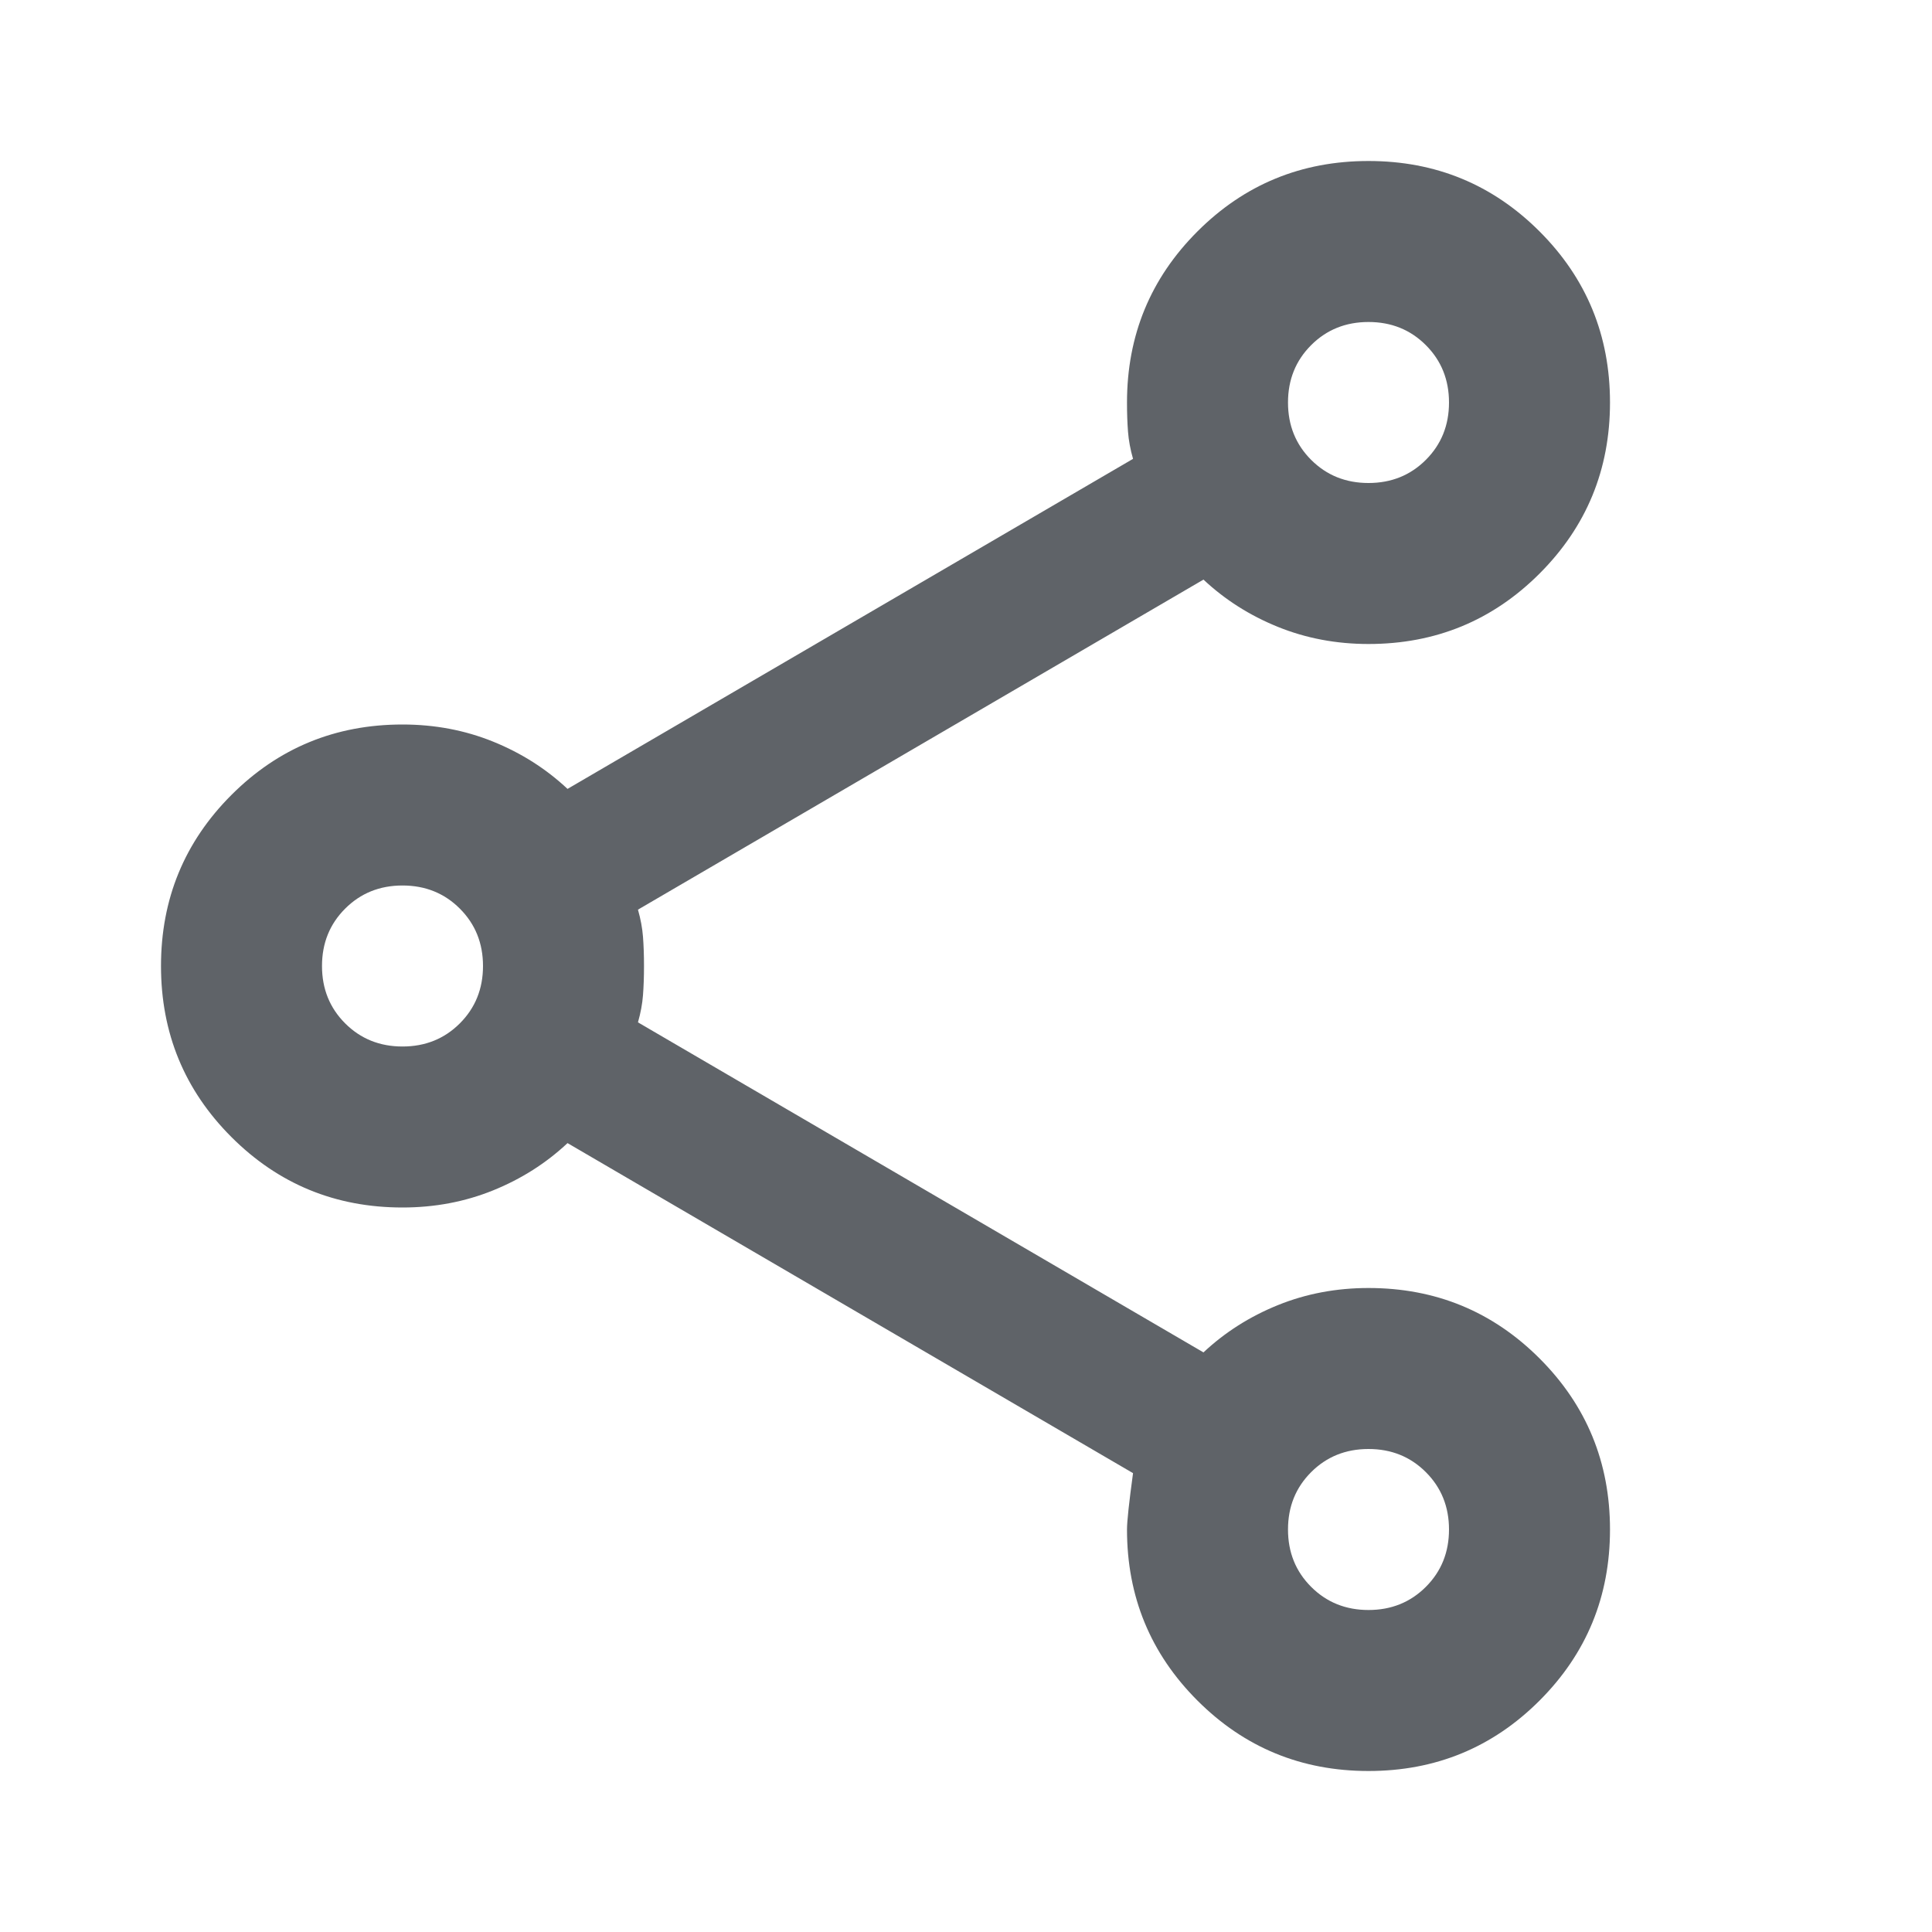
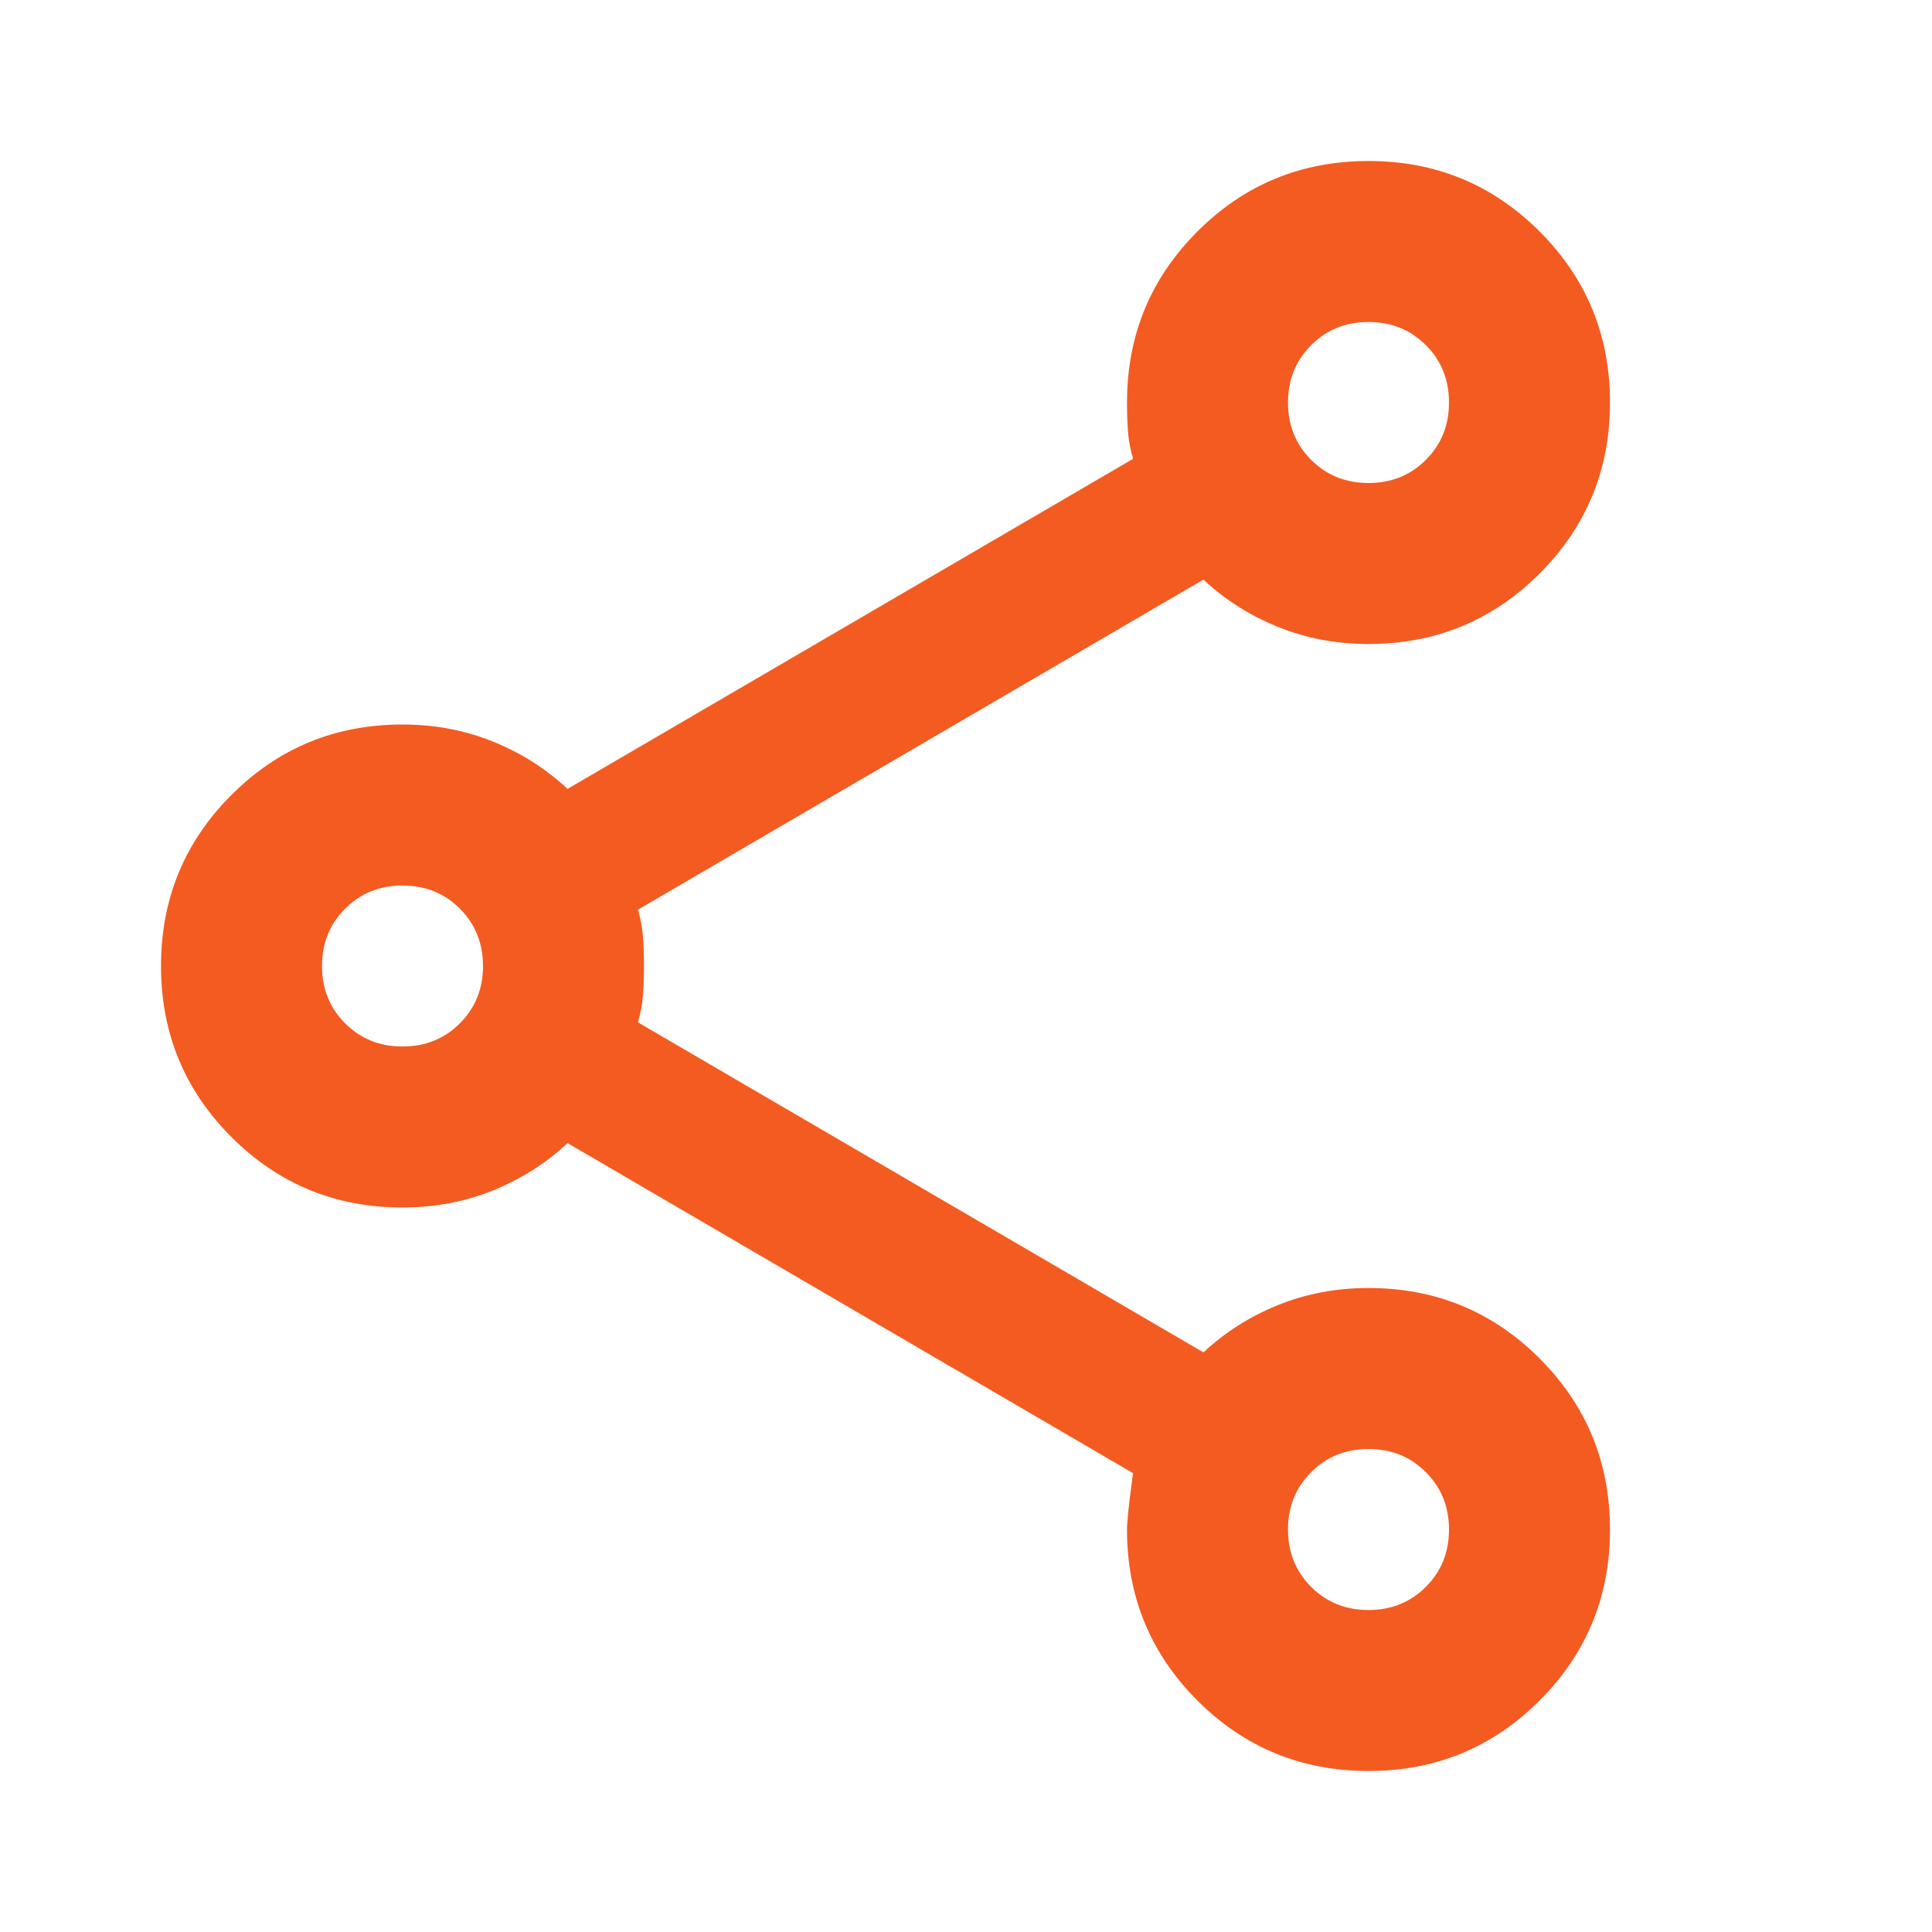
<svg xmlns="http://www.w3.org/2000/svg" height="24px" viewBox="0 -960 960 960" width="24px" fill="#5f6368">
-   <path d="M680-80q-50 0-85-35t-35-85q0-6 3-28L282-392q-16 15-37 23.5t-45 8.5q-50 0-85-35t-35-85q0-50 35-85t85-35q24 0 45 8.5t37 23.5l281-164q-2-7-2.5-13.5T560-760q0-50 35-85t85-35q50 0 85 35t35 85q0 50-35 85t-85 35q-24 0-45-8.5T598-672L317-508q2 7 2.5 13.5t.5 14.5q0 8-.5 14.5T317-452l281 164q16-15 37-23.5t45-8.5q50 0 85 35t35 85q0 50-35 85t-85 35Zm0-80q17 0 28.5-11.5T720-200q0-17-11.5-28.5T680-240q-17 0-28.5 11.5T640-200q0 17 11.5 28.5T680-160ZM200-440q17 0 28.5-11.5T240-480q0-17-11.5-28.5T200-520q-17 0-28.5 11.5T160-480q0 17 11.5 28.5T200-440Zm480-280q17 0 28.5-11.5T720-760q0-17-11.5-28.5T680-800q-17 0-28.5 11.5T640-760q0 17 11.5 28.5T680-720Zm0 520ZM200-480Zm480-280Z" />
+   <path d="M680-80q-50 0-85-35t-35-85q0-6 3-28L282-392q-16 15-37 23.5t-45 8.5q-50 0-85-35t-35-85q0-50 35-85t85-35q24 0 45 8.5t37 23.5l281-164q-2-7-2.5-13.5T560-760q0-50 35-85t85-35q50 0 85 35t35 85q0 50-35 85t-85 35q-24 0-45-8.5T598-672L317-508q2 7 2.5 13.5t.5 14.5q0 8-.5 14.5T317-452l281 164q16-15 37-23.5t45-8.5q50 0 85 35t35 85q0 50-35 85t-85 35Zm0-80q17 0 28.5-11.5T720-200q0-17-11.5-28.5T680-240q-17 0-28.5 11.5T640-200q0 17 11.5 28.5T680-160ZM200-440q17 0 28.5-11.5T240-480q0-17-11.5-28.5T200-520q-17 0-28.5 11.5T160-480q0 17 11.5 28.5T200-440Zm480-280q17 0 28.5-11.5T720-760q0-17-11.5-28.5T680-800q-17 0-28.5 11.5T640-760q0 17 11.5 28.5T680-720Zm0 520ZM200-480Zm480-280Z" fill="#F45B21" />
</svg>
